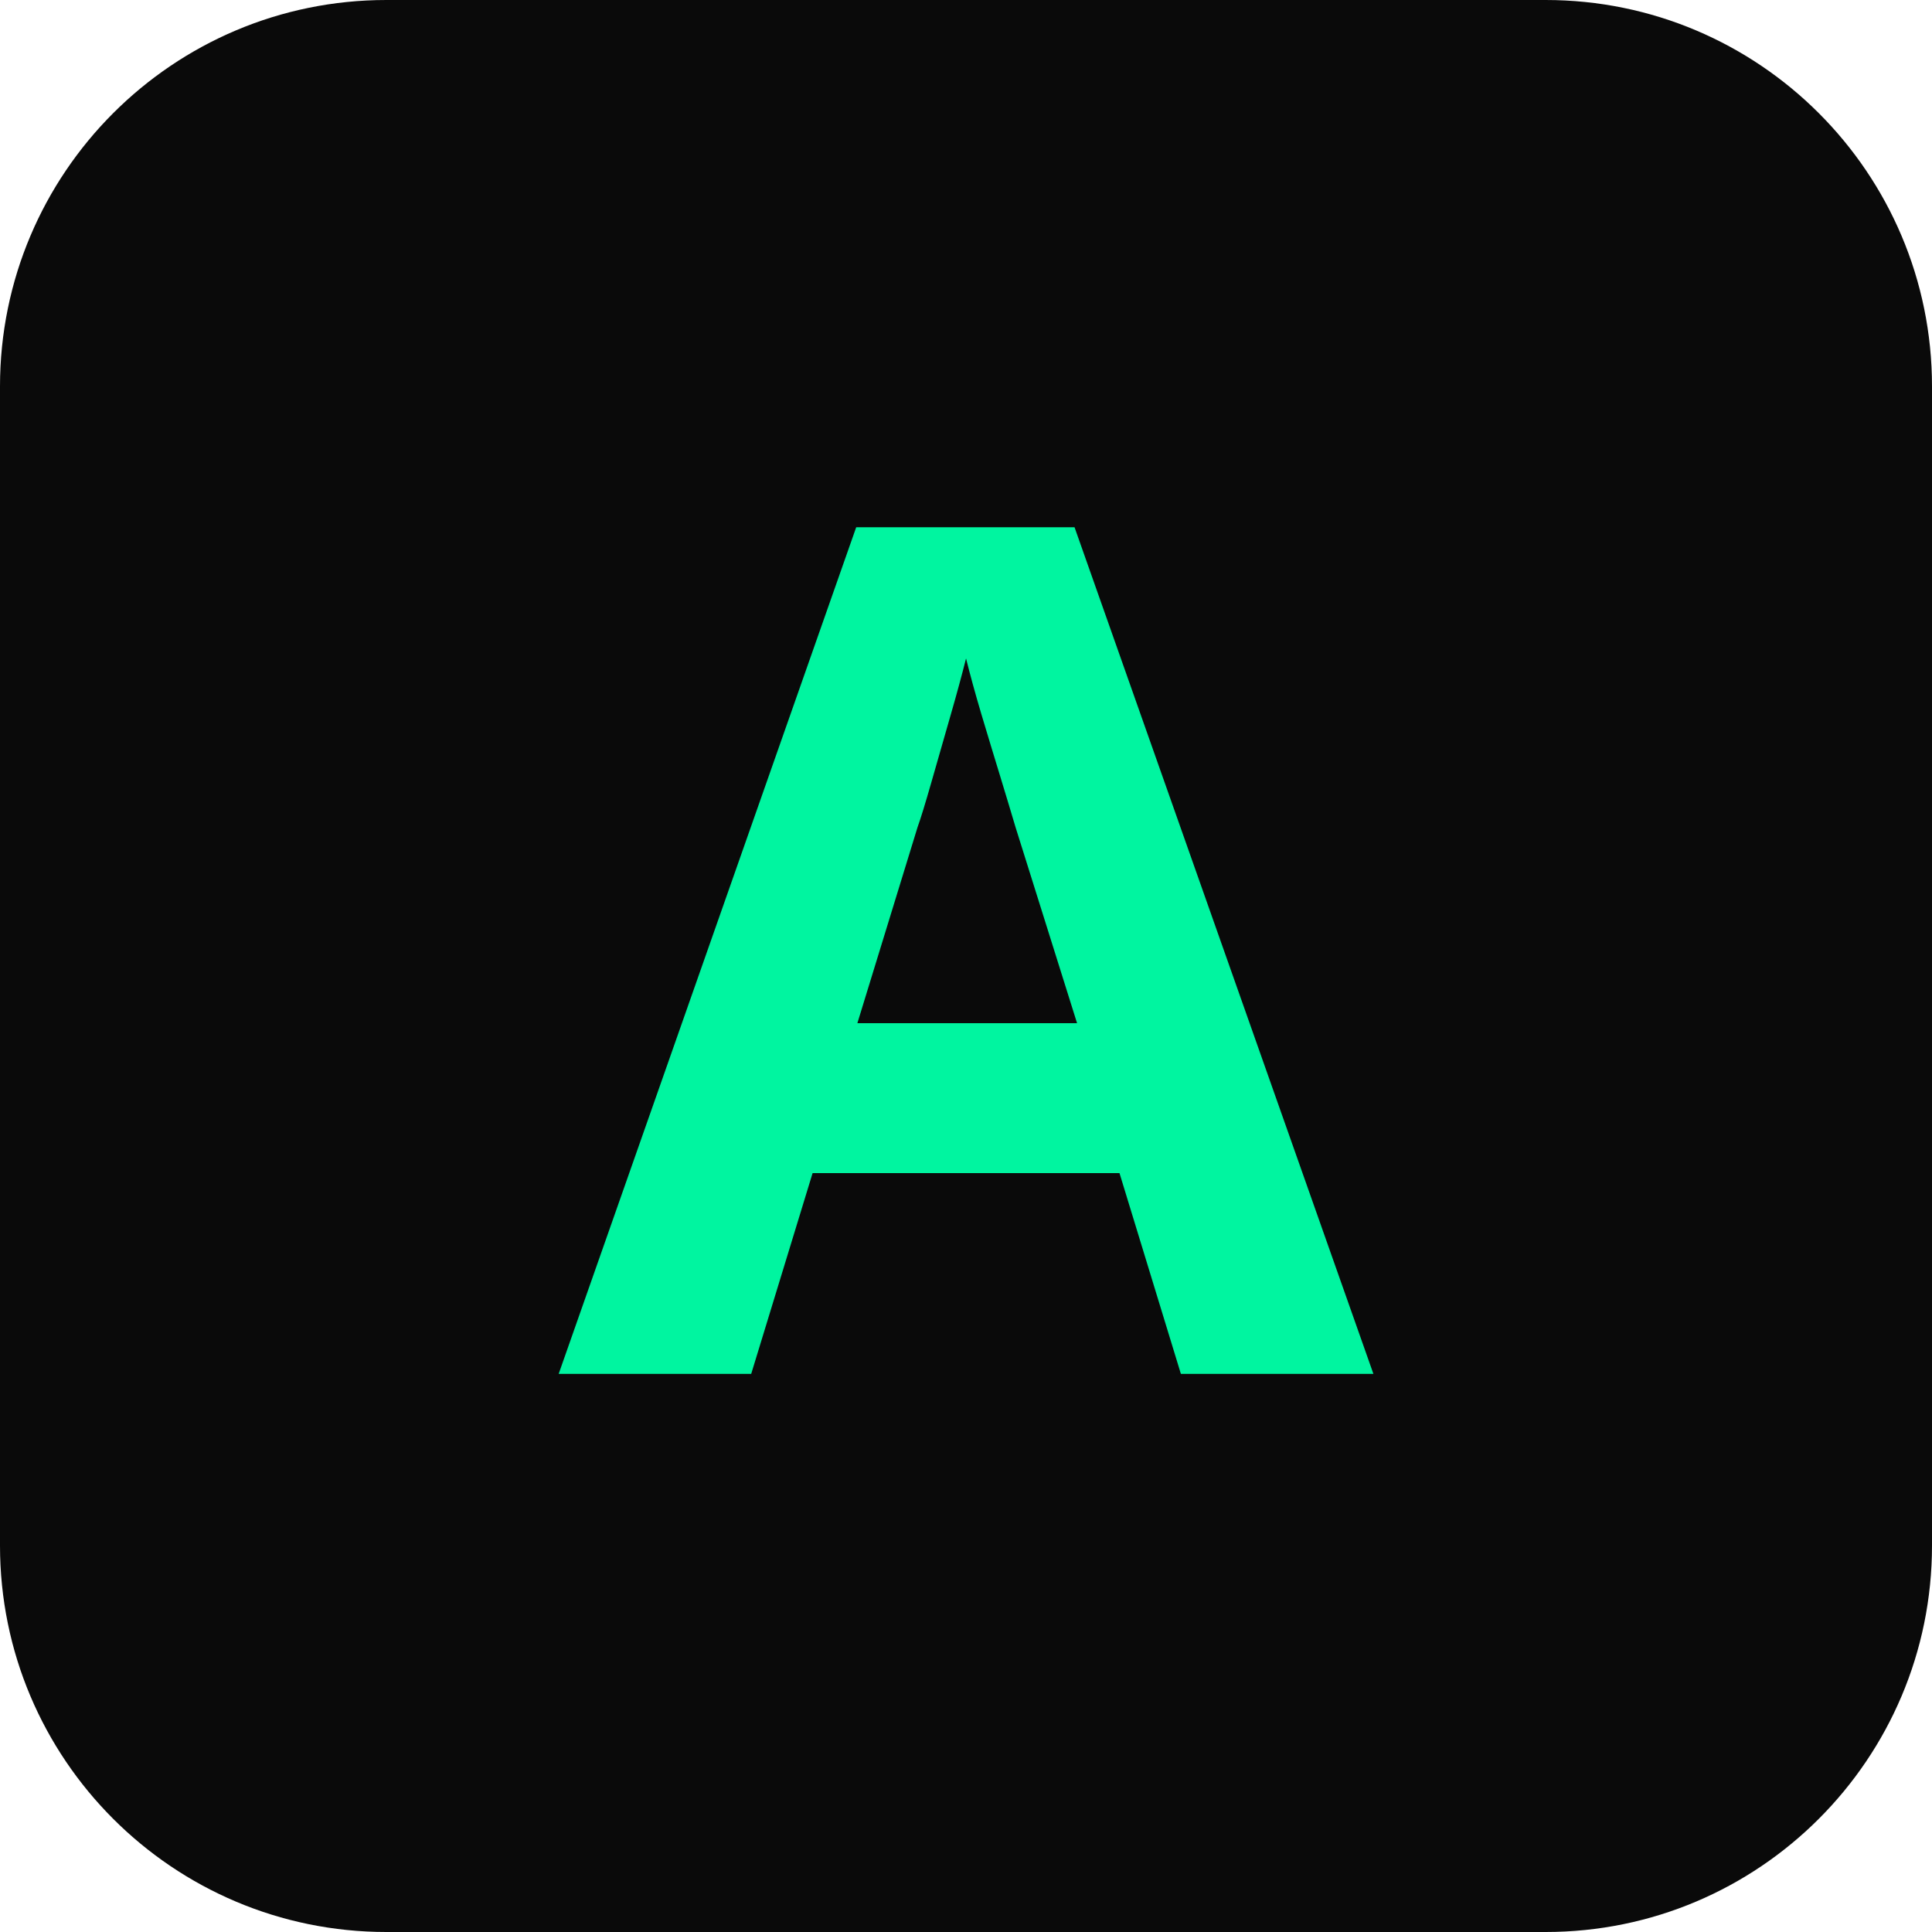
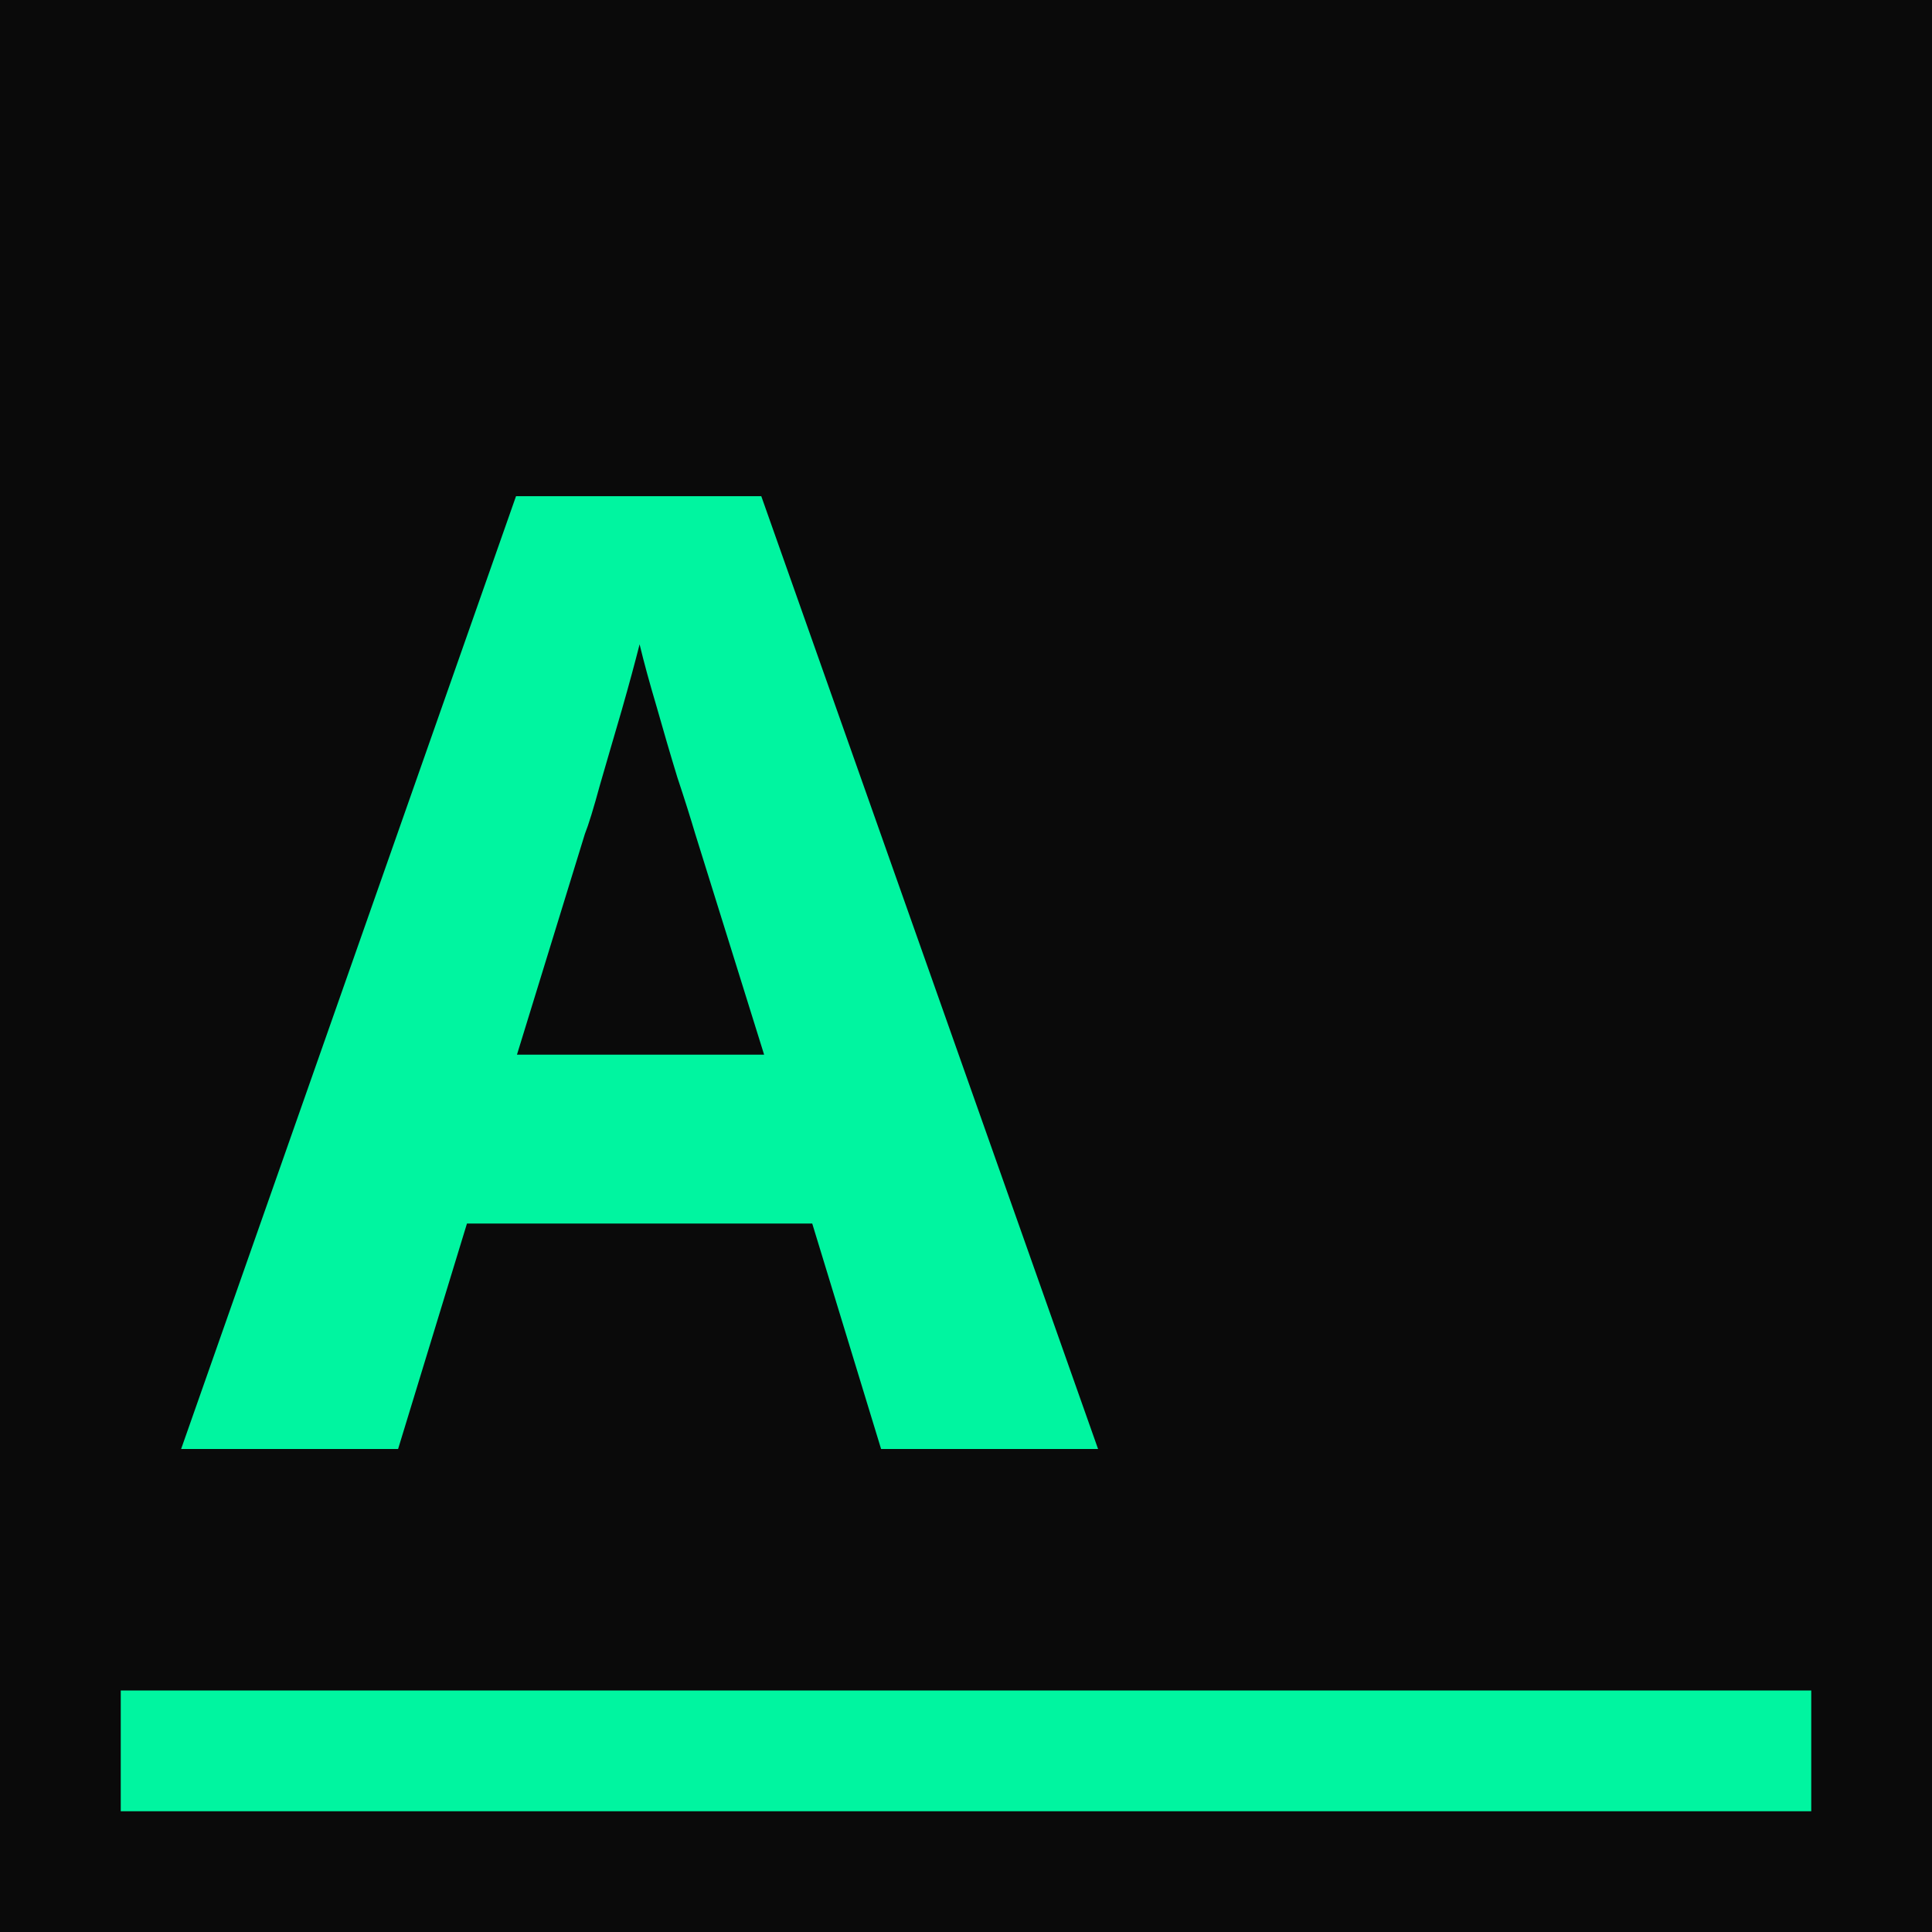
- <svg xmlns="http://www.w3.org/2000/svg" width="180" height="180" viewBox="0 0 180 180" fill="none">
-   <rect width="180" height="180" rx="36" fill="#0A0A0A" />
-   <text x="90" y="128" font-family="Arial Black, sans-serif" font-size="110" font-weight="900" fill="#00F5A0" text-anchor="middle" letter-spacing="-4">A</text>
+ <svg xmlns="http://www.w3.org/2000/svg" viewBox="0 0 32 32" fill="none">
+   <rect width="32" height="32" fill="#0A0A0A" />
+   <text x="3" y="24" font-family="Arial Black, sans-serif" font-weight="900" font-size="22" fill="#00F5A0" letter-spacing="-1">A</text>
+   <rect x="2" y="28" width="28" height="2" fill="#00F5A0" />
</svg>
